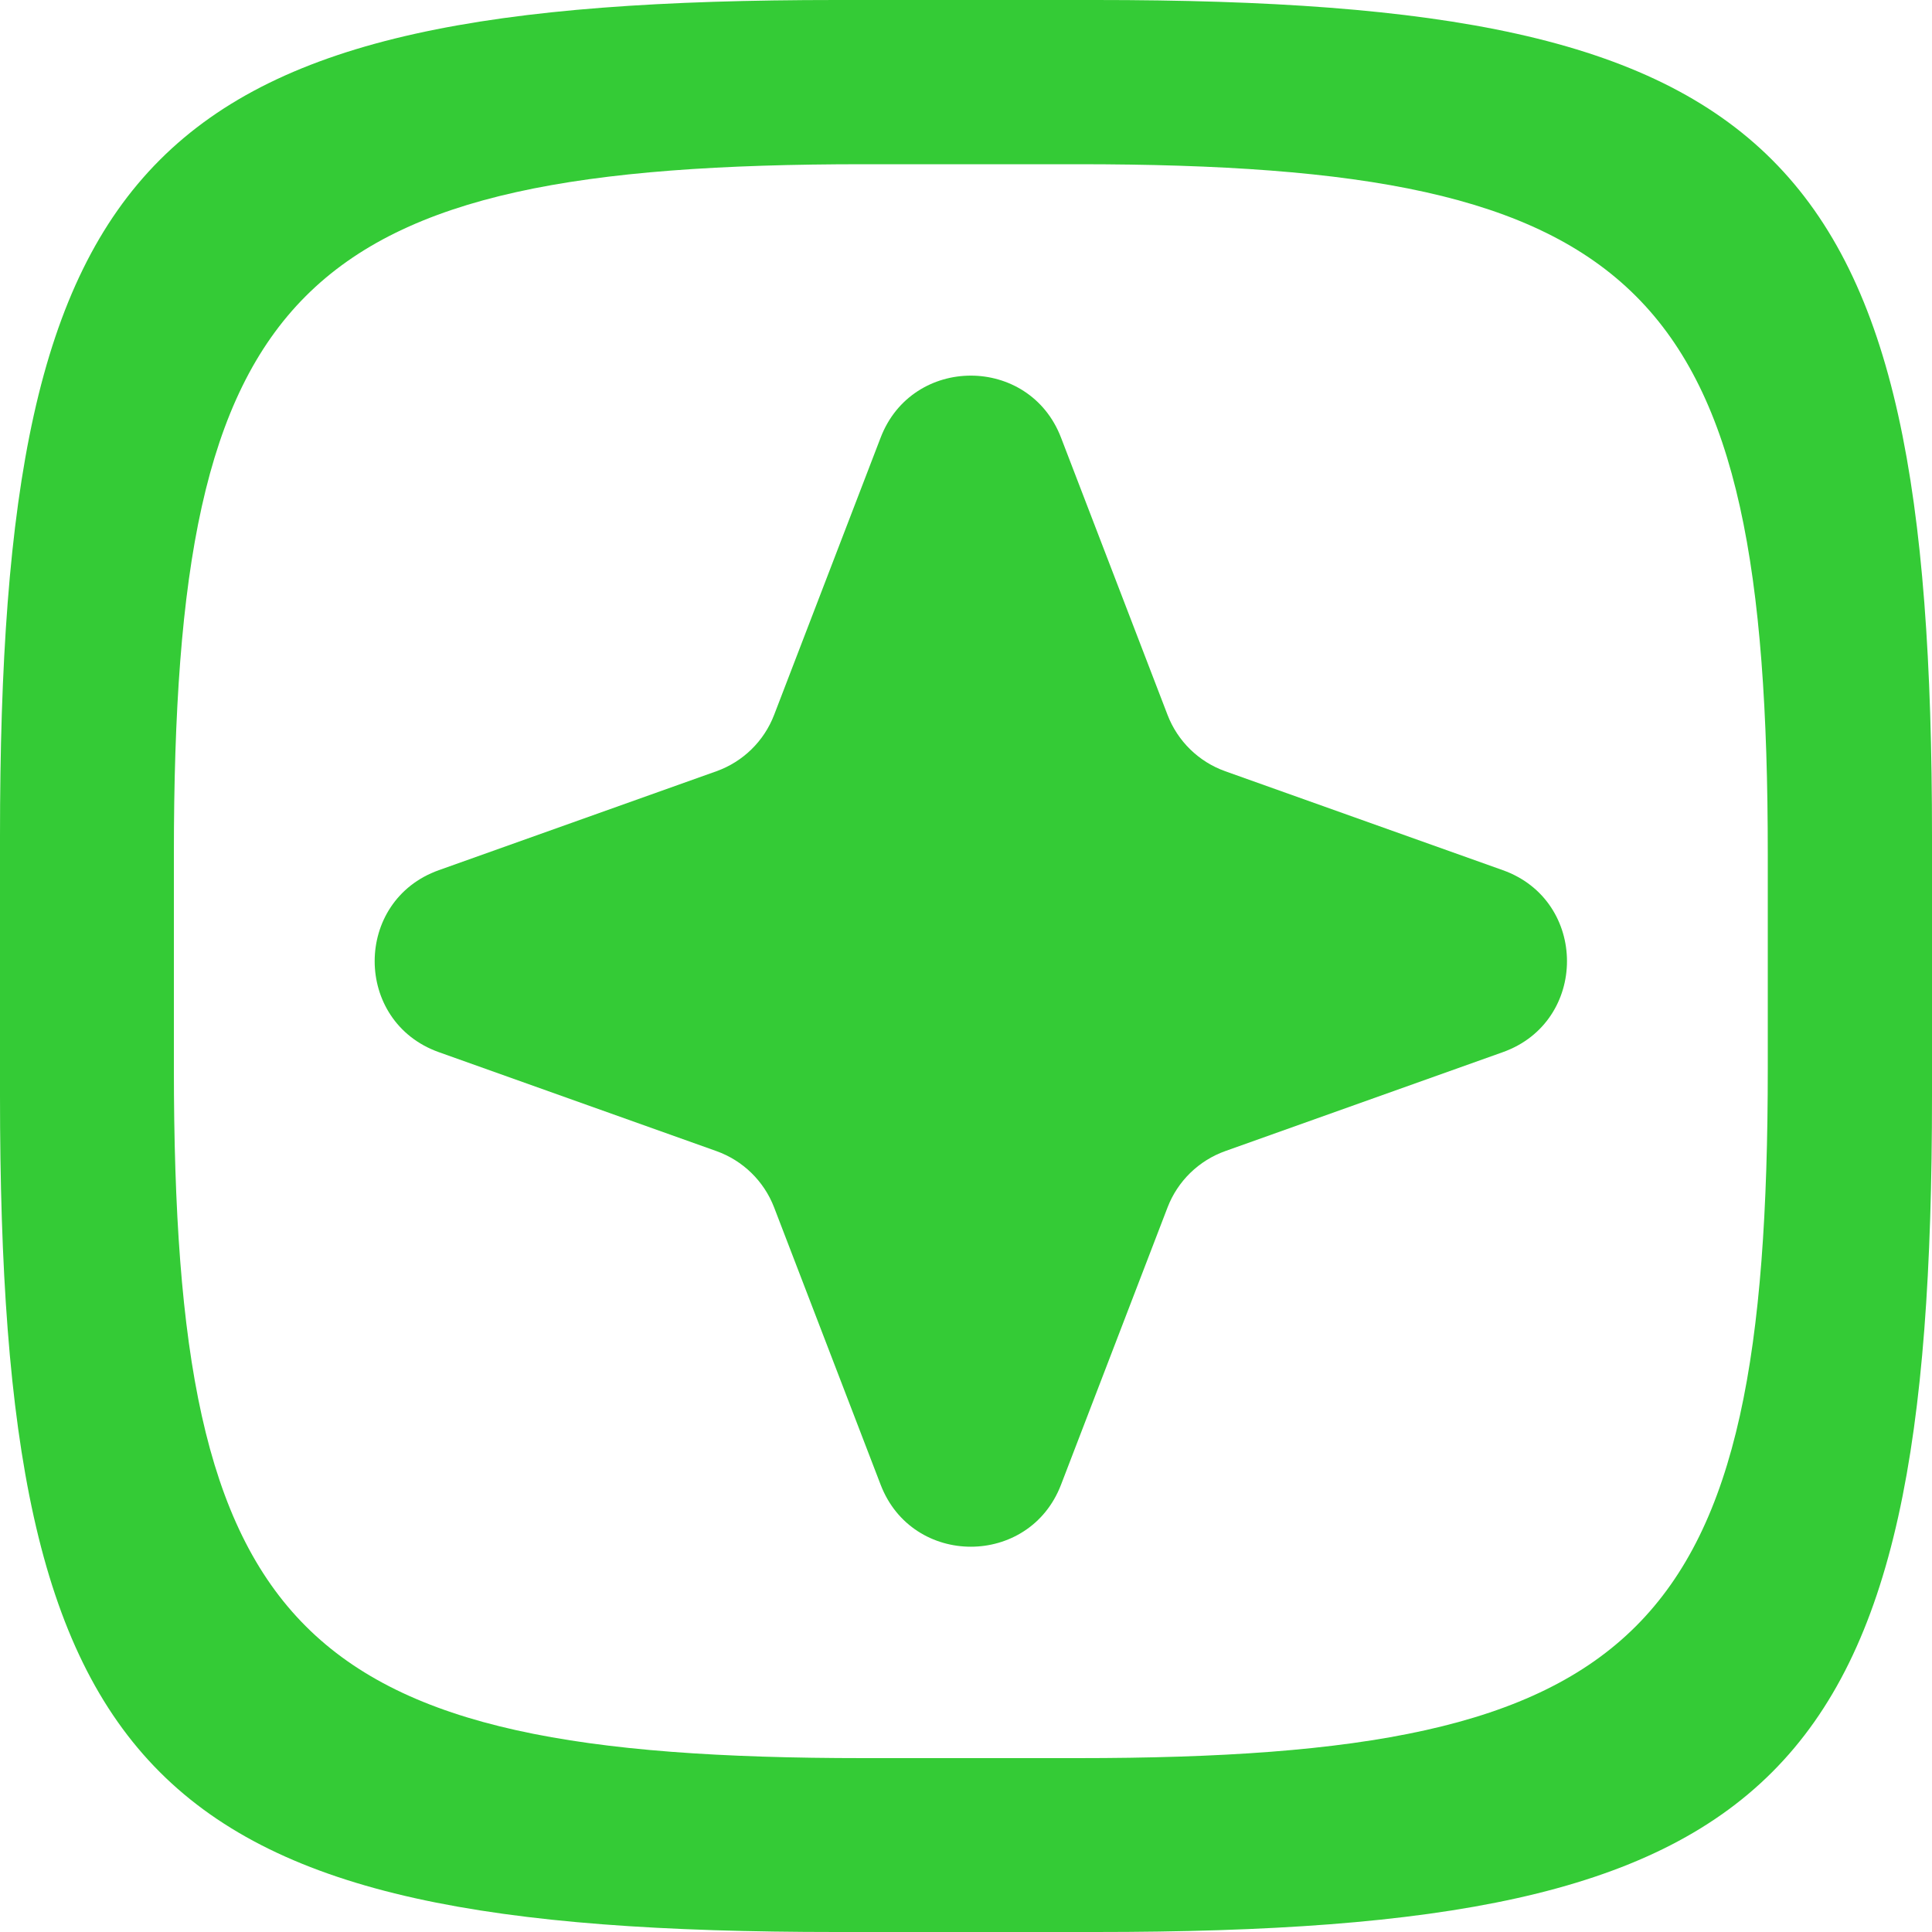
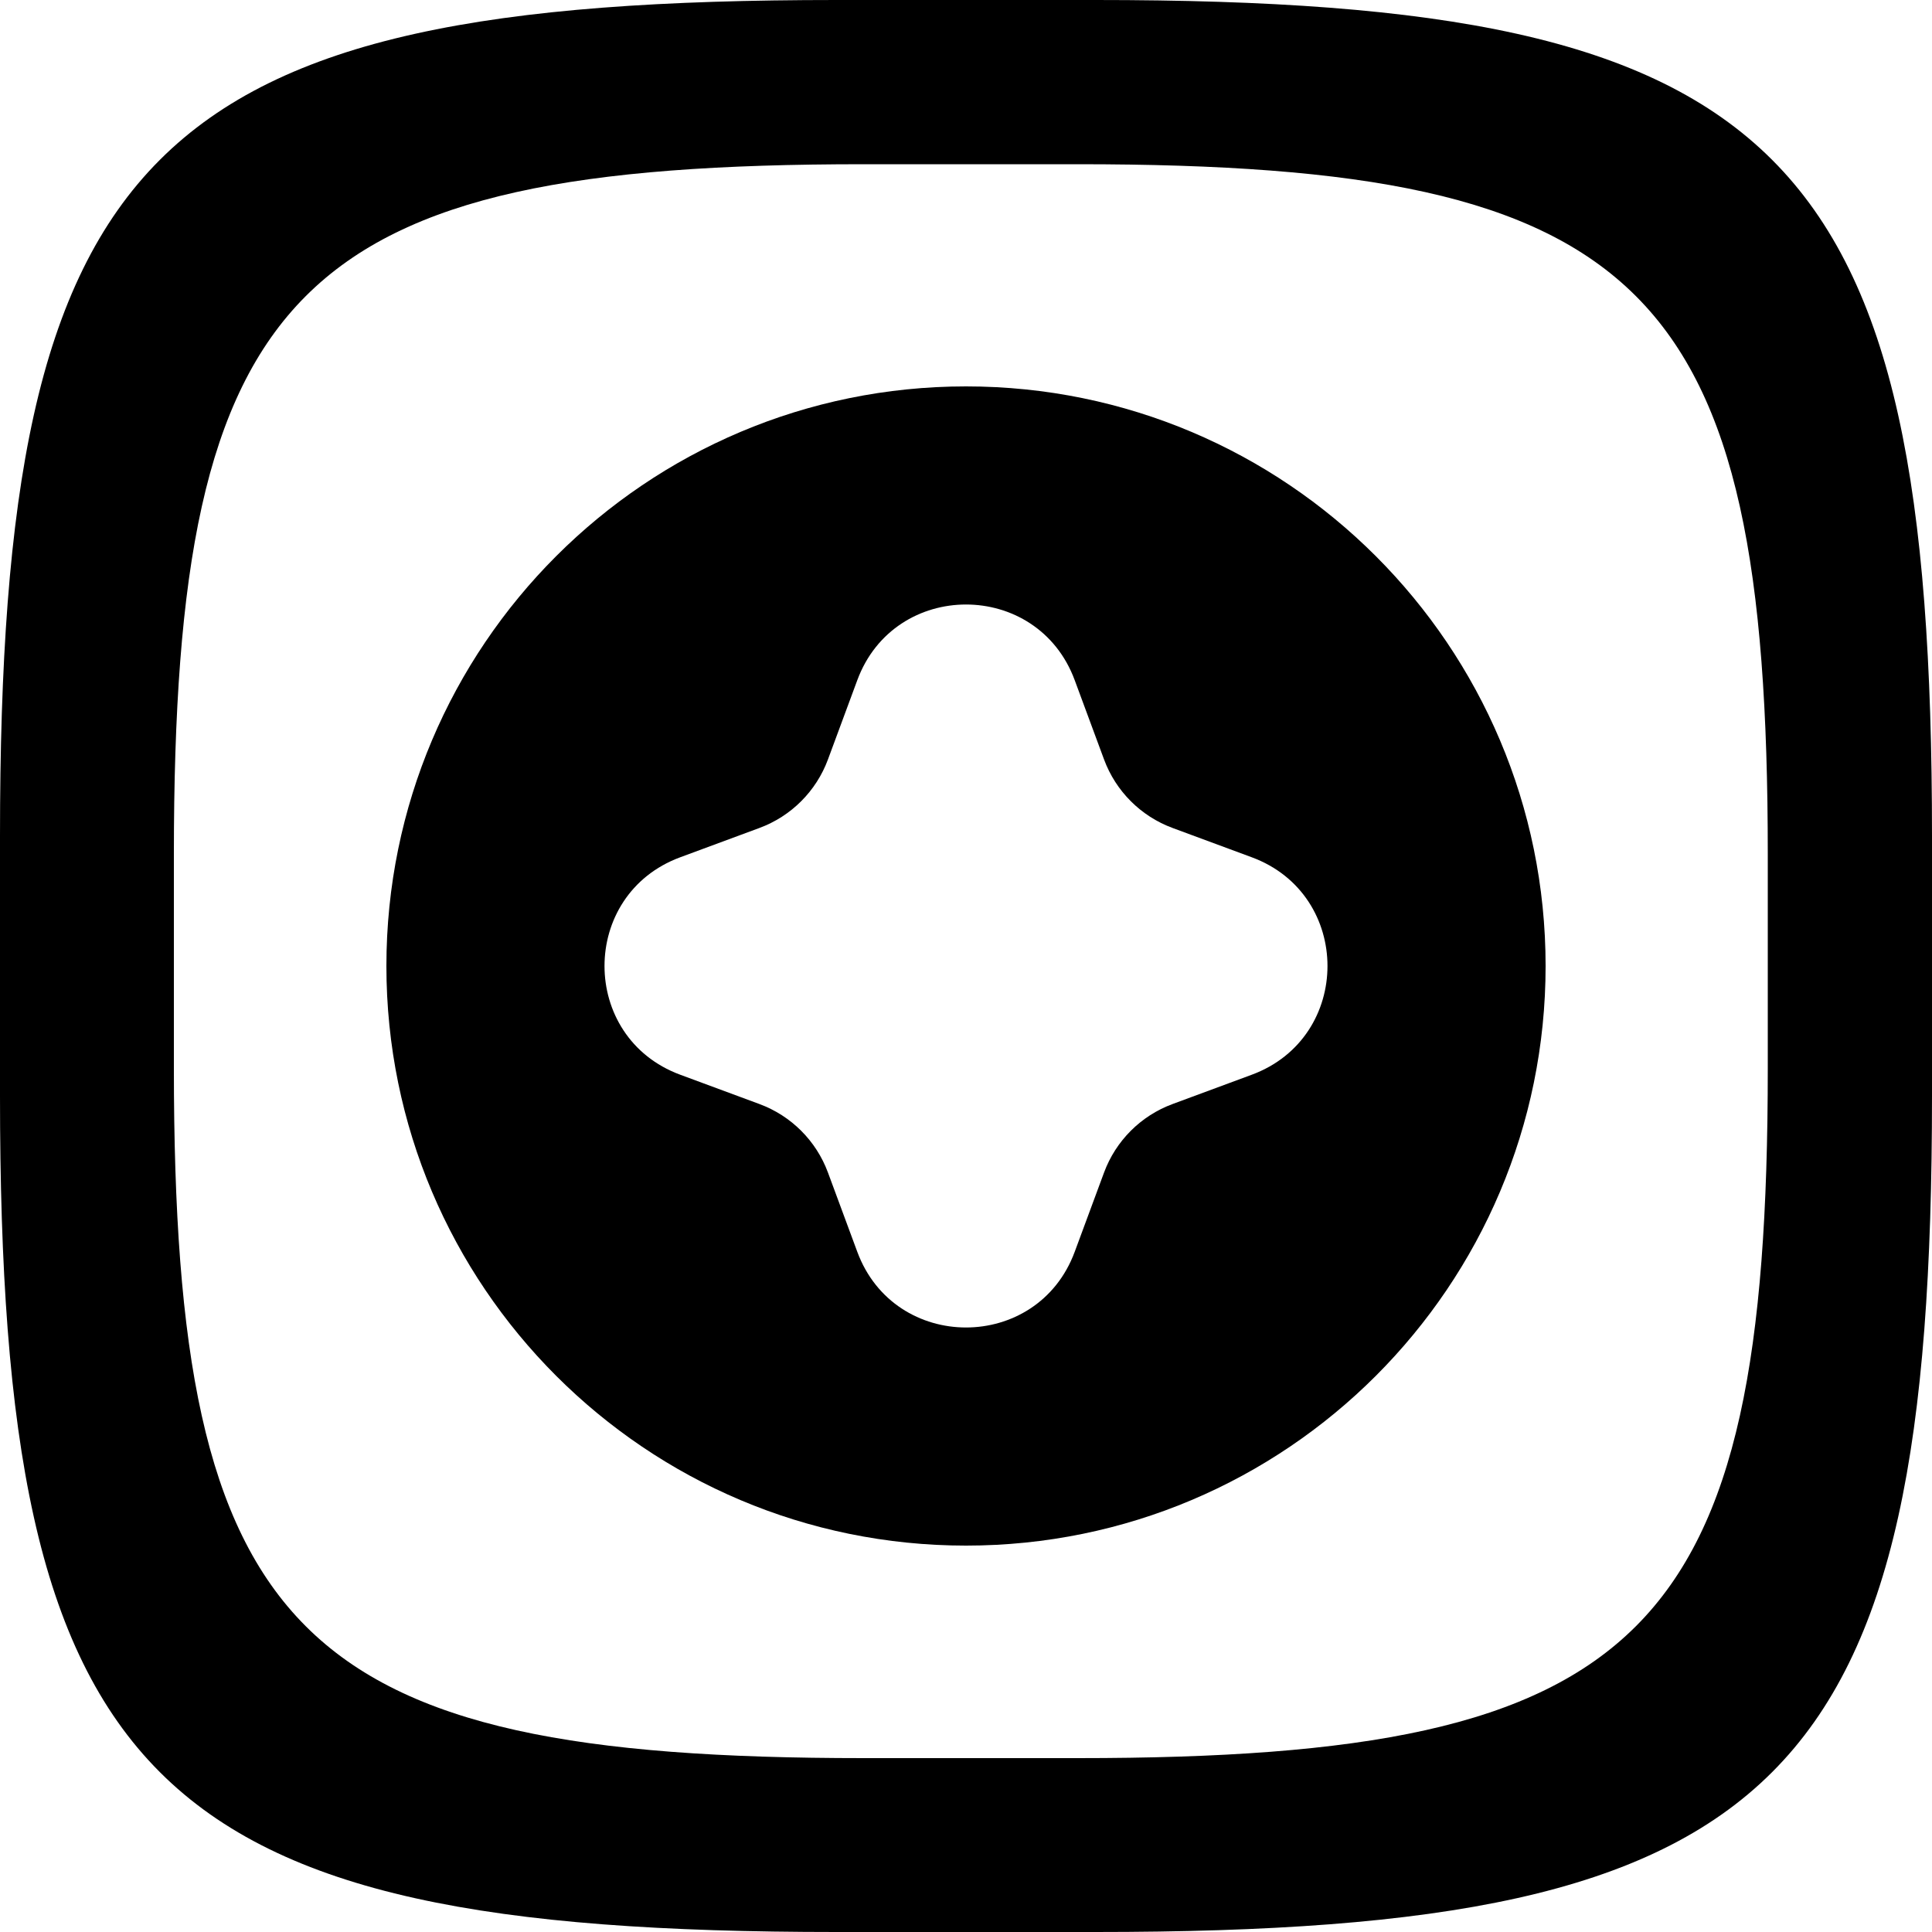
<svg xmlns="http://www.w3.org/2000/svg" width="200" height="200" viewBox="0 0 200 200" fill="none">
-   <path fill-rule="evenodd" clip-rule="evenodd" d="M113.44 0C184.722 6.10648e-05 200 15.278 200 86.56V113.44C200 184.722 184.722 200 113.44 200H86.56C15.278 200 6.10494e-05 184.722 0 113.44V86.56C6.10648e-05 15.278 15.278 6.10494e-05 86.56 0H113.44ZM89.412 17C30.604 17 18 29.604 18 88.412V110.588C18 169.396 30.604 182 89.412 182H111.588C170.396 182 183 169.396 183 110.588V88.412C183 29.604 170.396 17 111.588 17H89.412Z" fill="#34CB36" />
-   <path d="M91.165 45.298C94.451 36.747 106.549 36.747 109.835 45.298L120.864 74.007C121.91 76.731 124.094 78.862 126.842 79.841L155.571 90.08C164.428 93.237 164.428 105.763 155.571 108.92L126.842 119.159C124.094 120.139 121.91 122.269 120.864 124.992L109.835 153.702C106.549 162.253 94.451 162.253 91.165 153.702L80.136 124.992C79.09 122.269 76.906 120.139 74.158 119.159L45.429 108.92C36.572 105.763 36.572 93.237 45.429 90.08L74.158 79.841C76.906 78.862 79.09 76.731 80.136 74.007L91.165 45.298Z" fill="#34CB36" />
+   <path fill-rule="evenodd" clip-rule="evenodd" d="M113.44 0C184.722 6.10648e-05 200 15.278 200 86.56V113.44C200 184.722 184.722 200 113.44 200H86.56C15.278 200 6.10494e-05 184.722 0 113.44V86.56C6.10648e-05 15.278 15.278 6.10494e-05 86.56 0H113.44ZM89.412 17C30.604 17 18 29.604 18 88.412V110.588C18 169.396 30.604 182 89.412 182H111.588C170.396 182 183 169.396 183 110.588V88.412C183 29.604 170.396 17 111.588 17H89.412Z" fill="currentColor" />
+   <path fill-rule="evenodd" clip-rule="evenodd" d="M100 40C133.137 40 160 66.863 160 100C160 133.137 133.137 160 100 160C66.863 160 40 133.137 40 100C40 66.863 66.863 40 100 40ZM111.254 70.414C107.388 59.967 92.612 59.967 88.746 70.414L85.709 78.62C84.493 81.904 81.904 84.493 78.62 85.709L70.414 88.746C59.967 92.612 59.967 107.388 70.414 111.254L78.62 114.291C81.904 115.506 84.493 118.096 85.709 121.38L88.746 129.586C92.612 140.033 107.388 140.033 111.254 129.586L114.291 121.38C115.506 118.096 118.096 115.506 121.38 114.291L129.586 111.254C140.033 107.388 140.033 92.612 129.586 88.746L121.38 85.709C118.096 84.493 115.506 81.904 114.291 78.62L111.254 70.414Z" fill="currentColor" />
</svg>
